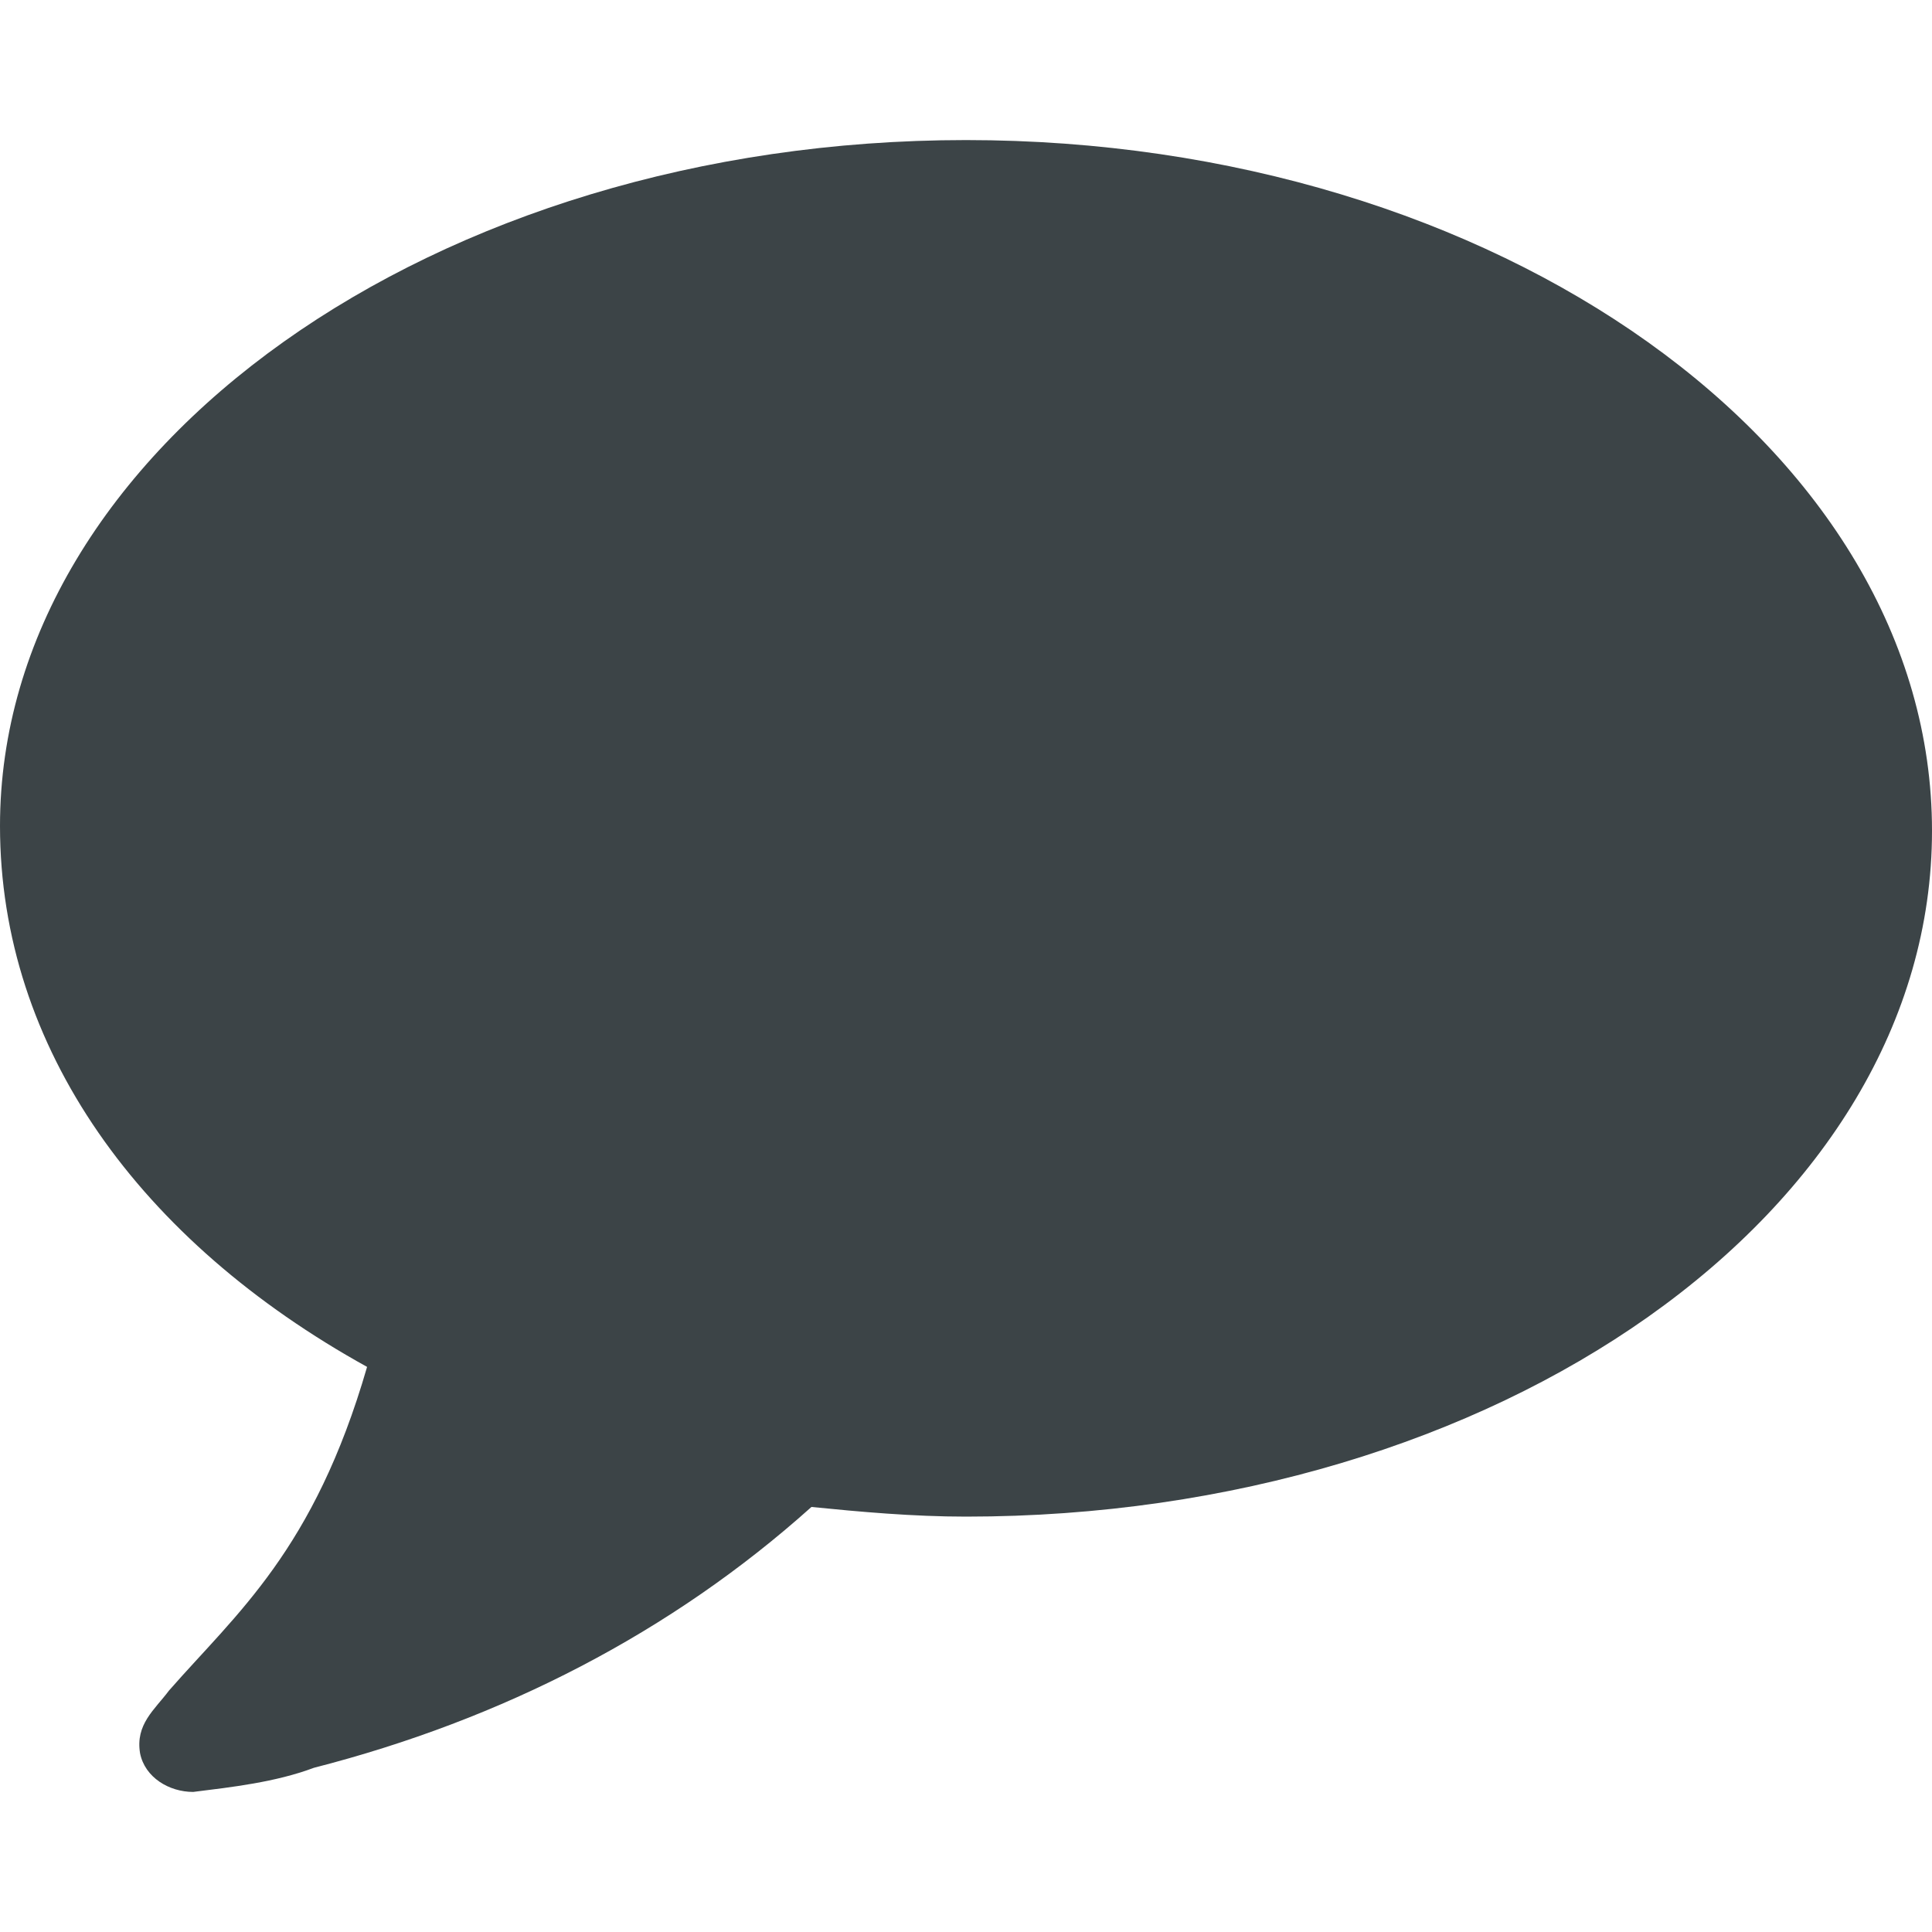
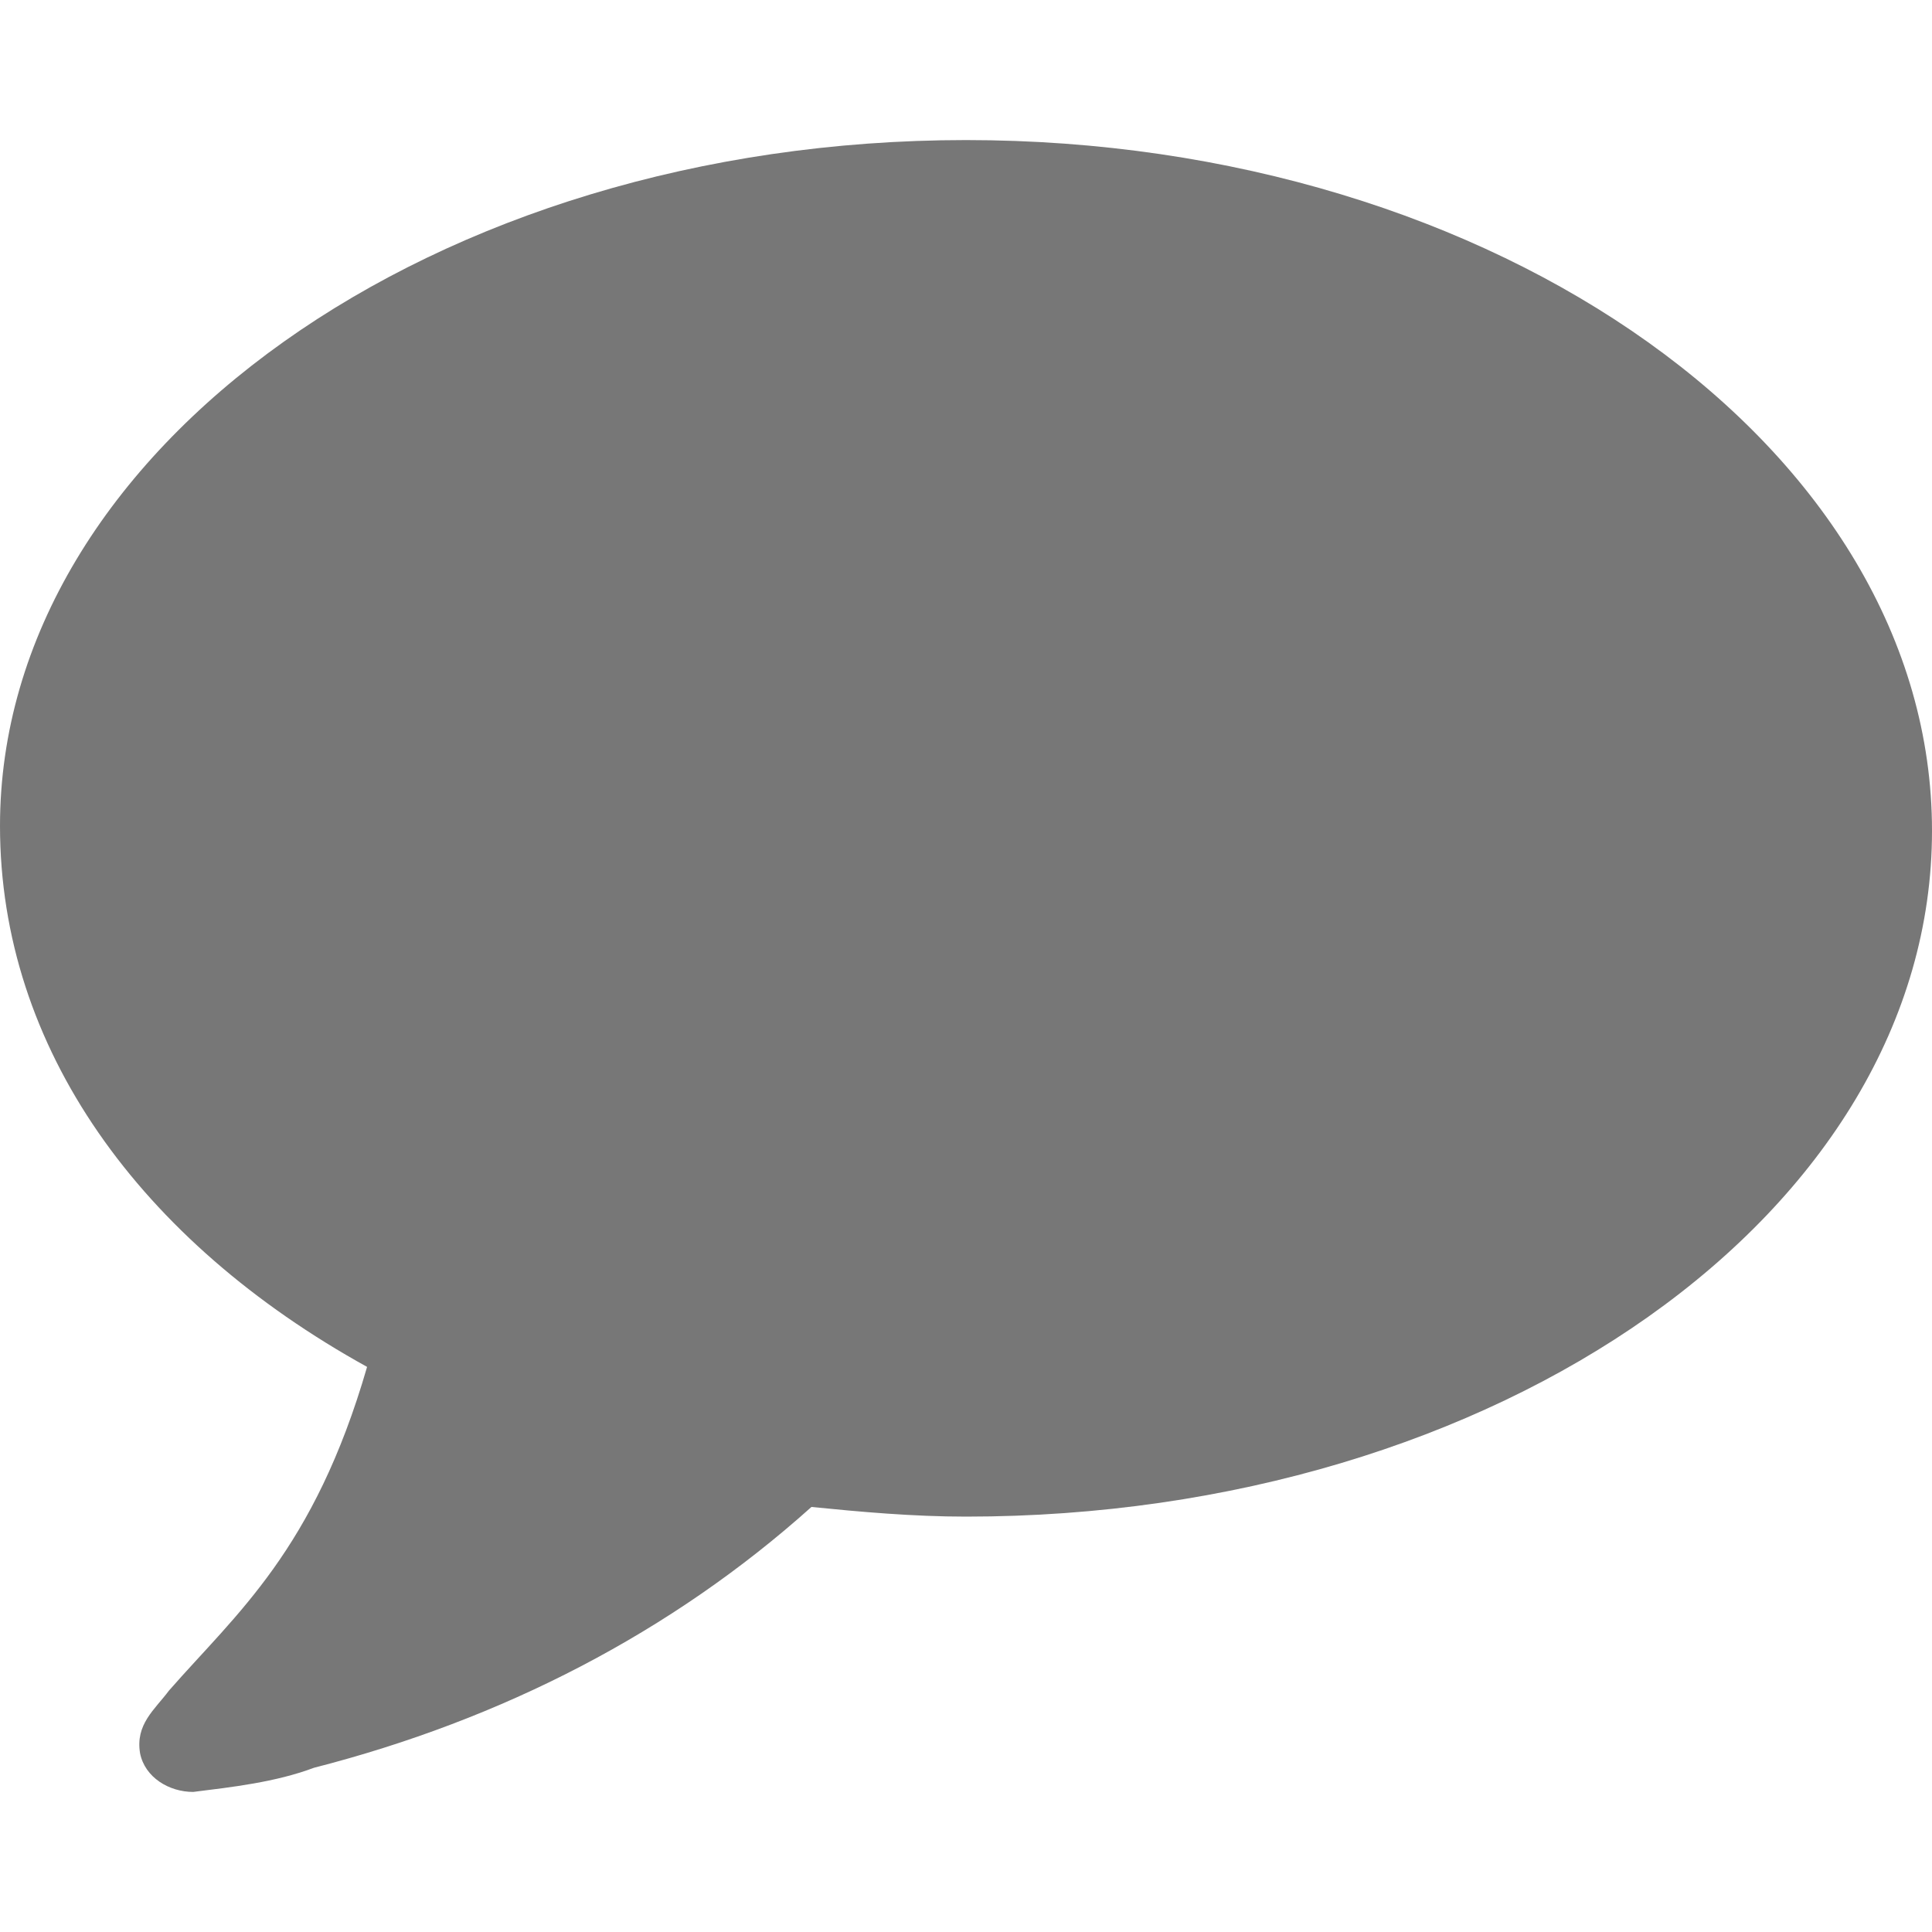
<svg xmlns="http://www.w3.org/2000/svg" viewBox="0 0 40 40">
-   <path fill="#3C4447" d="M20 31.4c-1.1 0-2.2-.1-3.2-.2-2.9 2.6-6.4 4.4-10.3 5.4-.8.3-1.7.4-2.5.5-.5 0-1-.3-1.1-.8-.1-.6.3-.9.6-1.3 1.4-1.6 3-2.9 4.1-6.7C2.9 25.7 0 21.7 0 17.1 0 9.3 9 2.9 20 2.9s20 6.4 20 14.3-9 14.2-20 14.2z" />
+   <path fill="#777" d="M20 31.4c-1.1 0-2.2-.1-3.2-.2-2.9 2.6-6.4 4.4-10.3 5.4-.8.3-1.7.4-2.5.5-.5 0-1-.3-1.1-.8-.1-.6.3-.9.6-1.3 1.4-1.6 3-2.9 4.1-6.7C2.9 25.7 0 21.7 0 17.1 0 9.3 9 2.9 20 2.9s20 6.4 20 14.3-9 14.2-20 14.2z" />
</svg>
